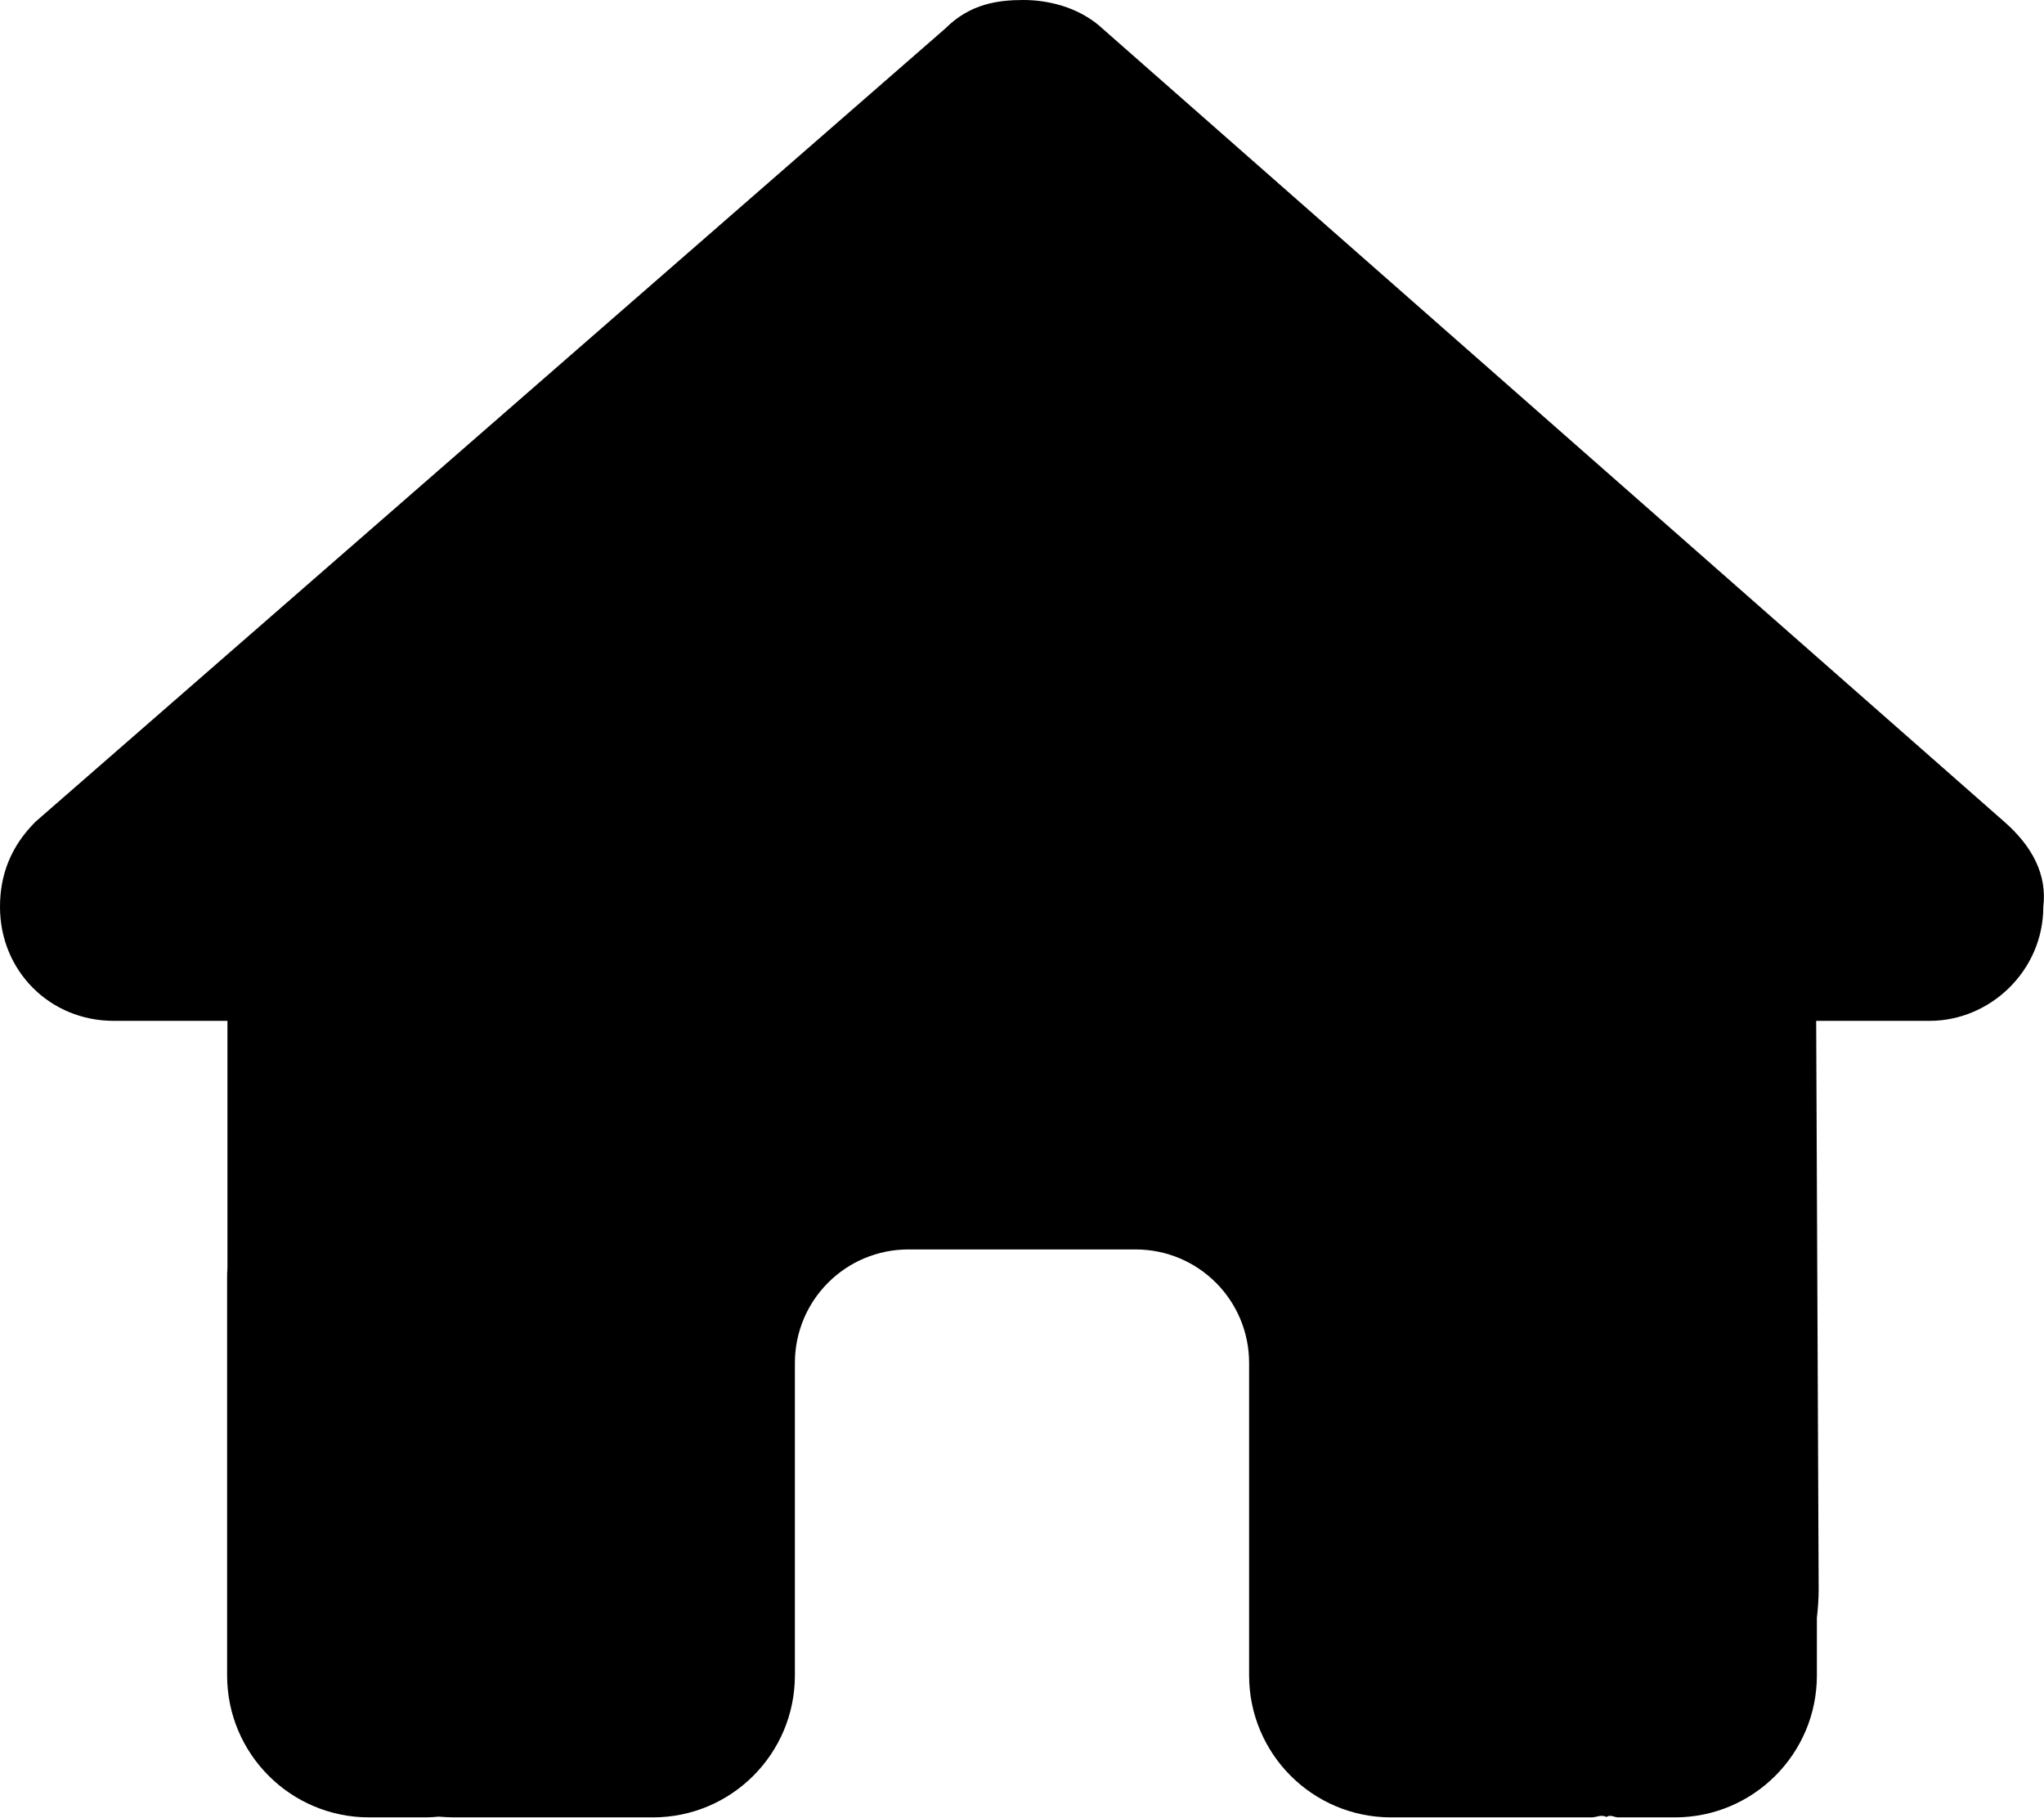
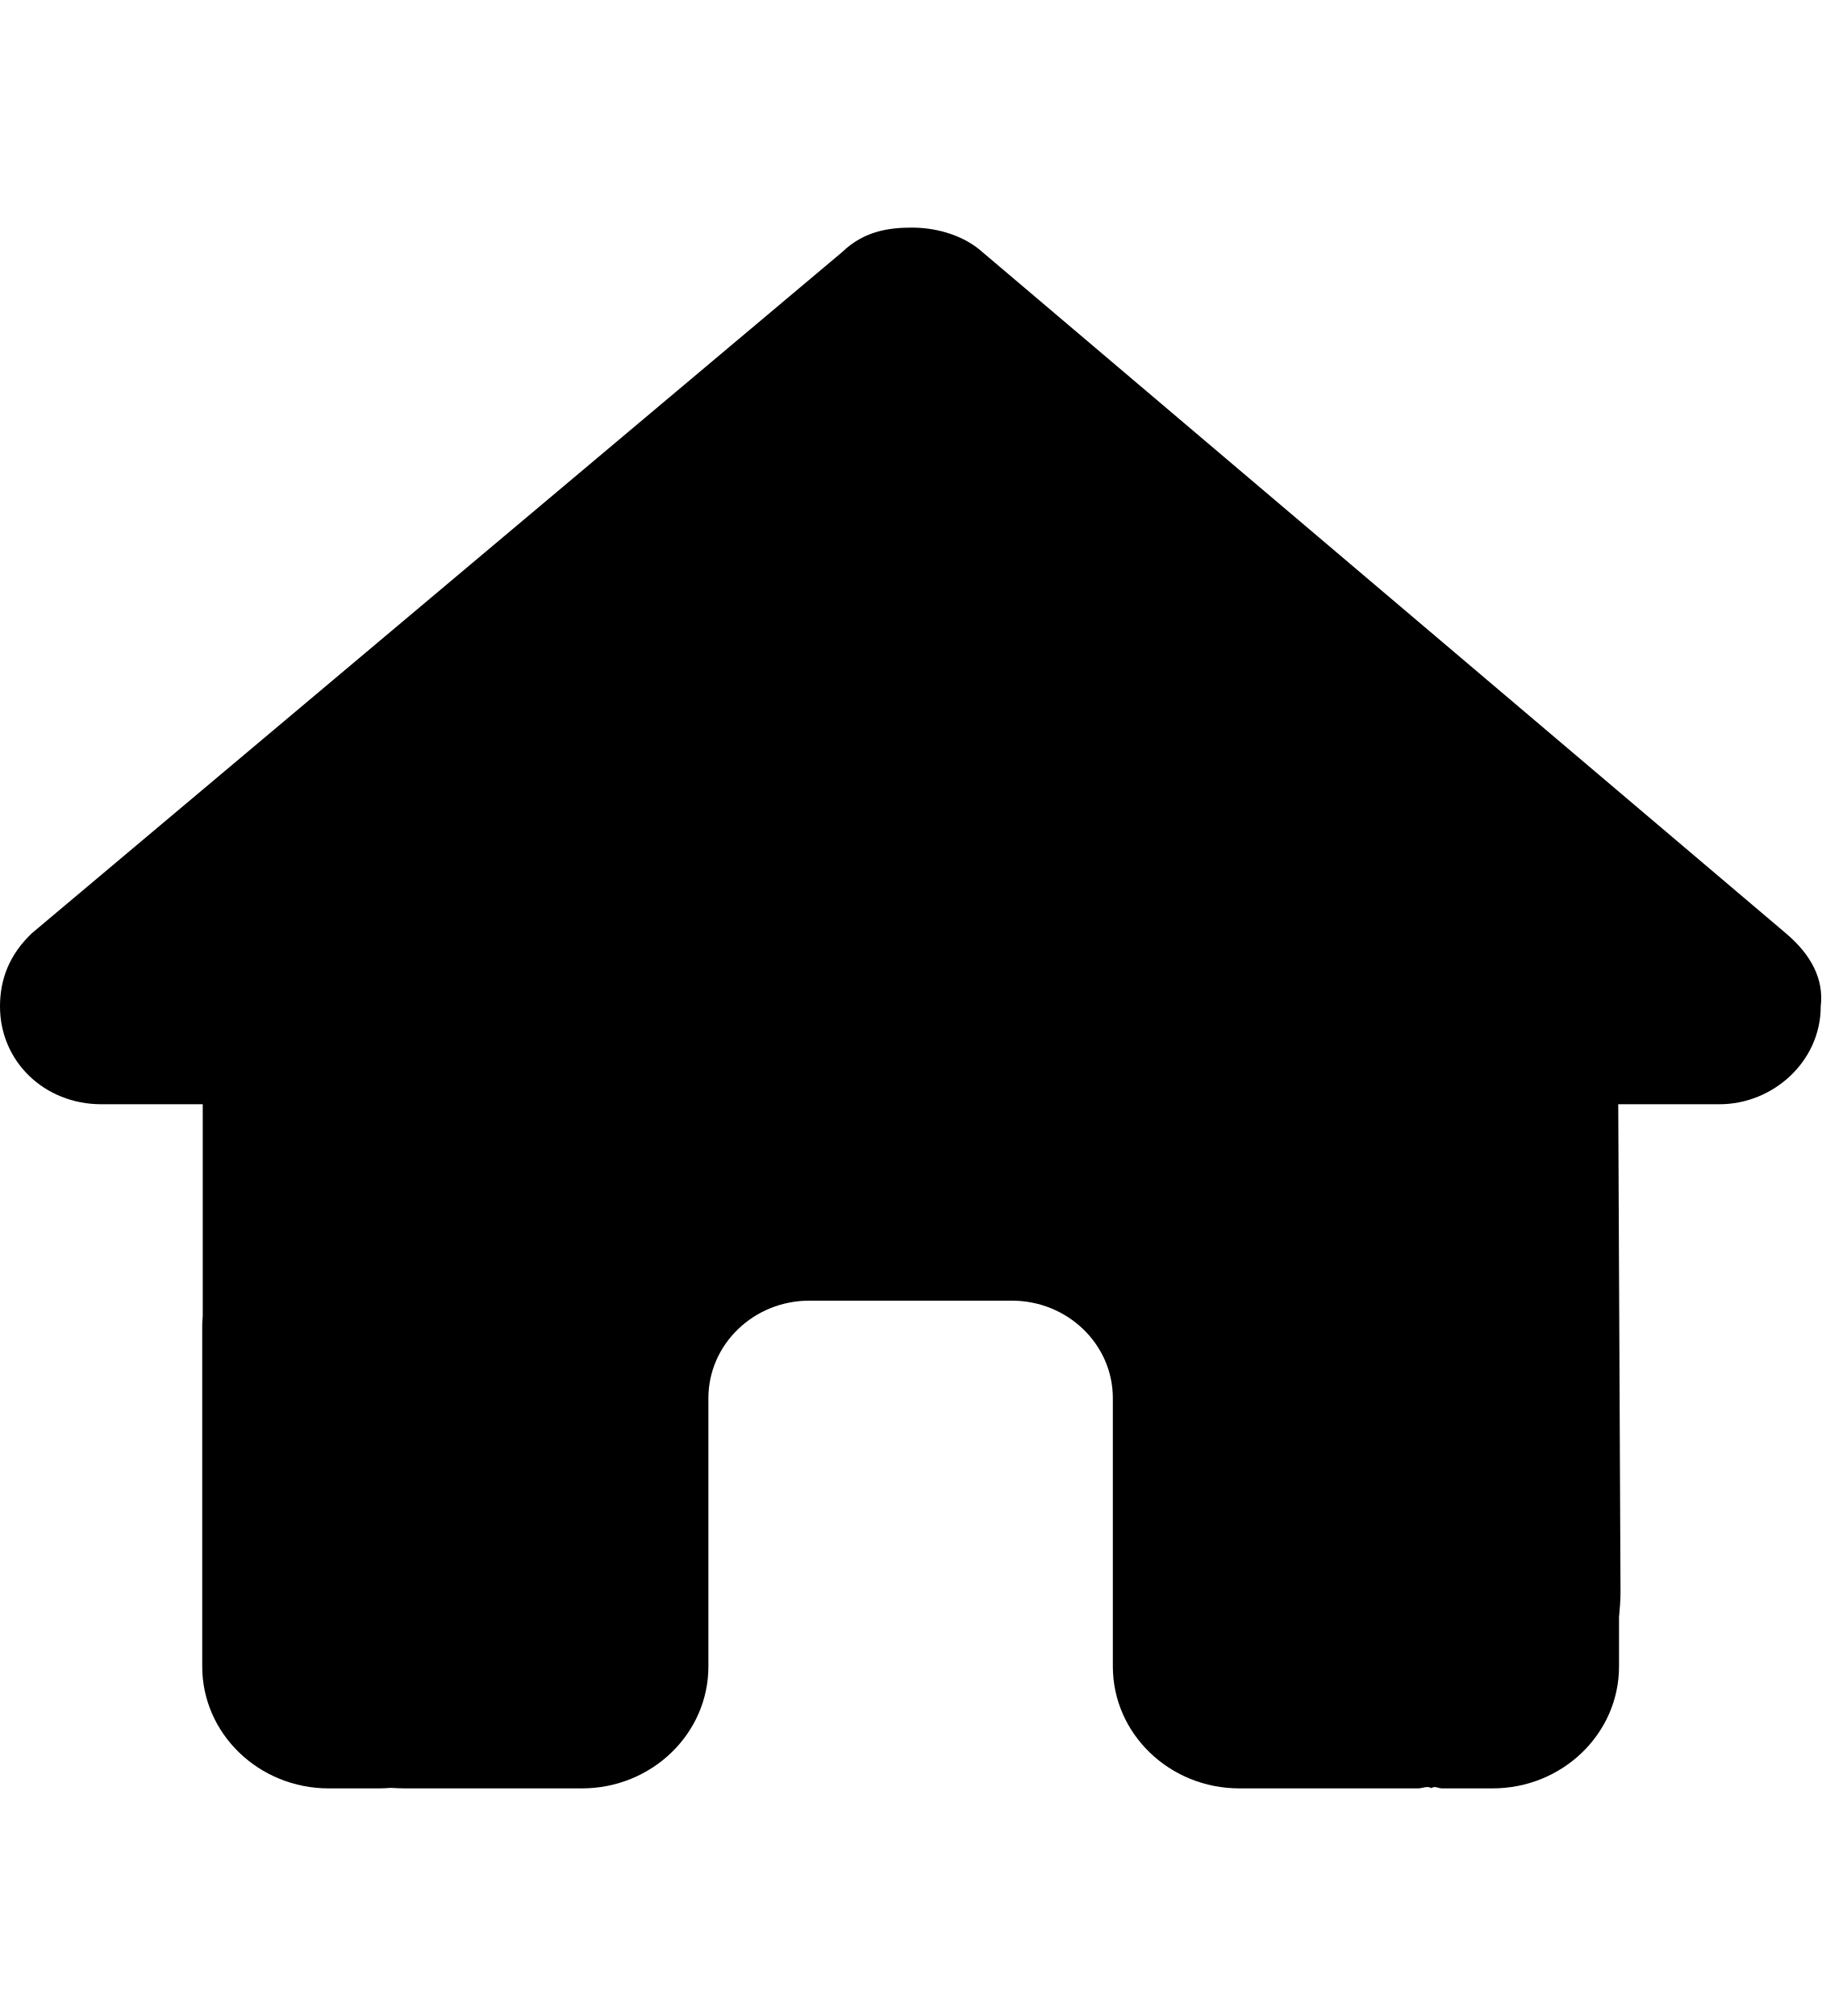
- <svg xmlns="http://www.w3.org/2000/svg" viewBox="0 0 576 512">
-   <path d="M575.8 255.5C575.8 273.5 560.8 287.6 543.8 287.6H511.8L512.5 447.7C512.5 450.5 512.3 453.1 512 455.8V472C512 494.1 494.1 512 472 512H456C454.9 512 453.8 511.1 452.7 511.9C451.3 511.1 449.9 512 448.5 512H392C369.9 512 352 494.1 352 472V384C352 366.3 337.7 352 320 352H256C238.3 352 224 366.3 224 384V472C224 494.1 206.1 512 184 512H128.1C126.6 512 125.1 511.9 123.6 511.8C122.4 511.9 121.2 512 120 512H104C81.91 512 64 494.1 64 472V360C64 359.1 64.03 358.1 64.09 357.2V287.6H32.05C14.02 287.6 0 273.5 0 255.5C0 246.5 3.004 238.5 10.01 231.5L266.4 8.016C273.4 1.002 281.4 0 288.4 0C295.4 0 303.4 2.004 309.5 7.014L564.8 231.5C572.8 238.5 576.9 246.5 575.8 255.5L575.8 255.5z" />
+ <svg xmlns="http://www.w3.org/2000/svg" width="28px" height="31px" viewBox="0 0 28 24" version="1.1">
+   <g id="surface1">
+     <path style=" stroke:none;fill-rule:nonzero;fill:rgb(0%,0%,0%);fill-opacity:1;" d="M 27.992 11.977 C 27.992 12.82 27.262 13.48 26.434 13.48 L 24.879 13.48 L 24.914 20.984 C 24.914 21.117 24.902 21.238 24.891 21.367 L 24.891 22.125 C 24.891 23.16 24.02 24 22.945 24 L 22.168 24 C 22.113 24 22.059 23.957 22.008 23.996 C 21.938 23.957 21.871 24 21.801 24 L 19.055 24 C 17.98 24 17.109 23.16 17.109 22.125 L 17.109 18 C 17.109 17.172 16.414 16.5 15.555 16.5 L 12.445 16.5 C 11.586 16.5 10.891 17.172 10.891 18 L 10.891 22.125 C 10.891 23.16 10.02 24 8.945 24 L 6.227 24 C 6.152 24 6.082 23.996 6.008 23.992 C 5.949 23.996 5.891 24 5.832 24 L 5.055 24 C 3.98 24 3.109 23.16 3.109 22.125 L 3.109 16.875 C 3.109 16.832 3.113 16.785 3.117 16.742 L 3.117 13.48 L 1.559 13.48 C 0.68 13.48 0 12.82 0 11.977 C 0 11.555 0.145 11.18 0.488 10.852 L 12.949 0.375 C 13.289 0.047 13.68 0 14.02 0 C 14.359 0 14.75 0.094 15.047 0.328 L 27.457 10.852 C 27.844 11.18 28.043 11.555 27.992 11.977 Z M 27.992 11.977 " />
+   </g>
</svg>
